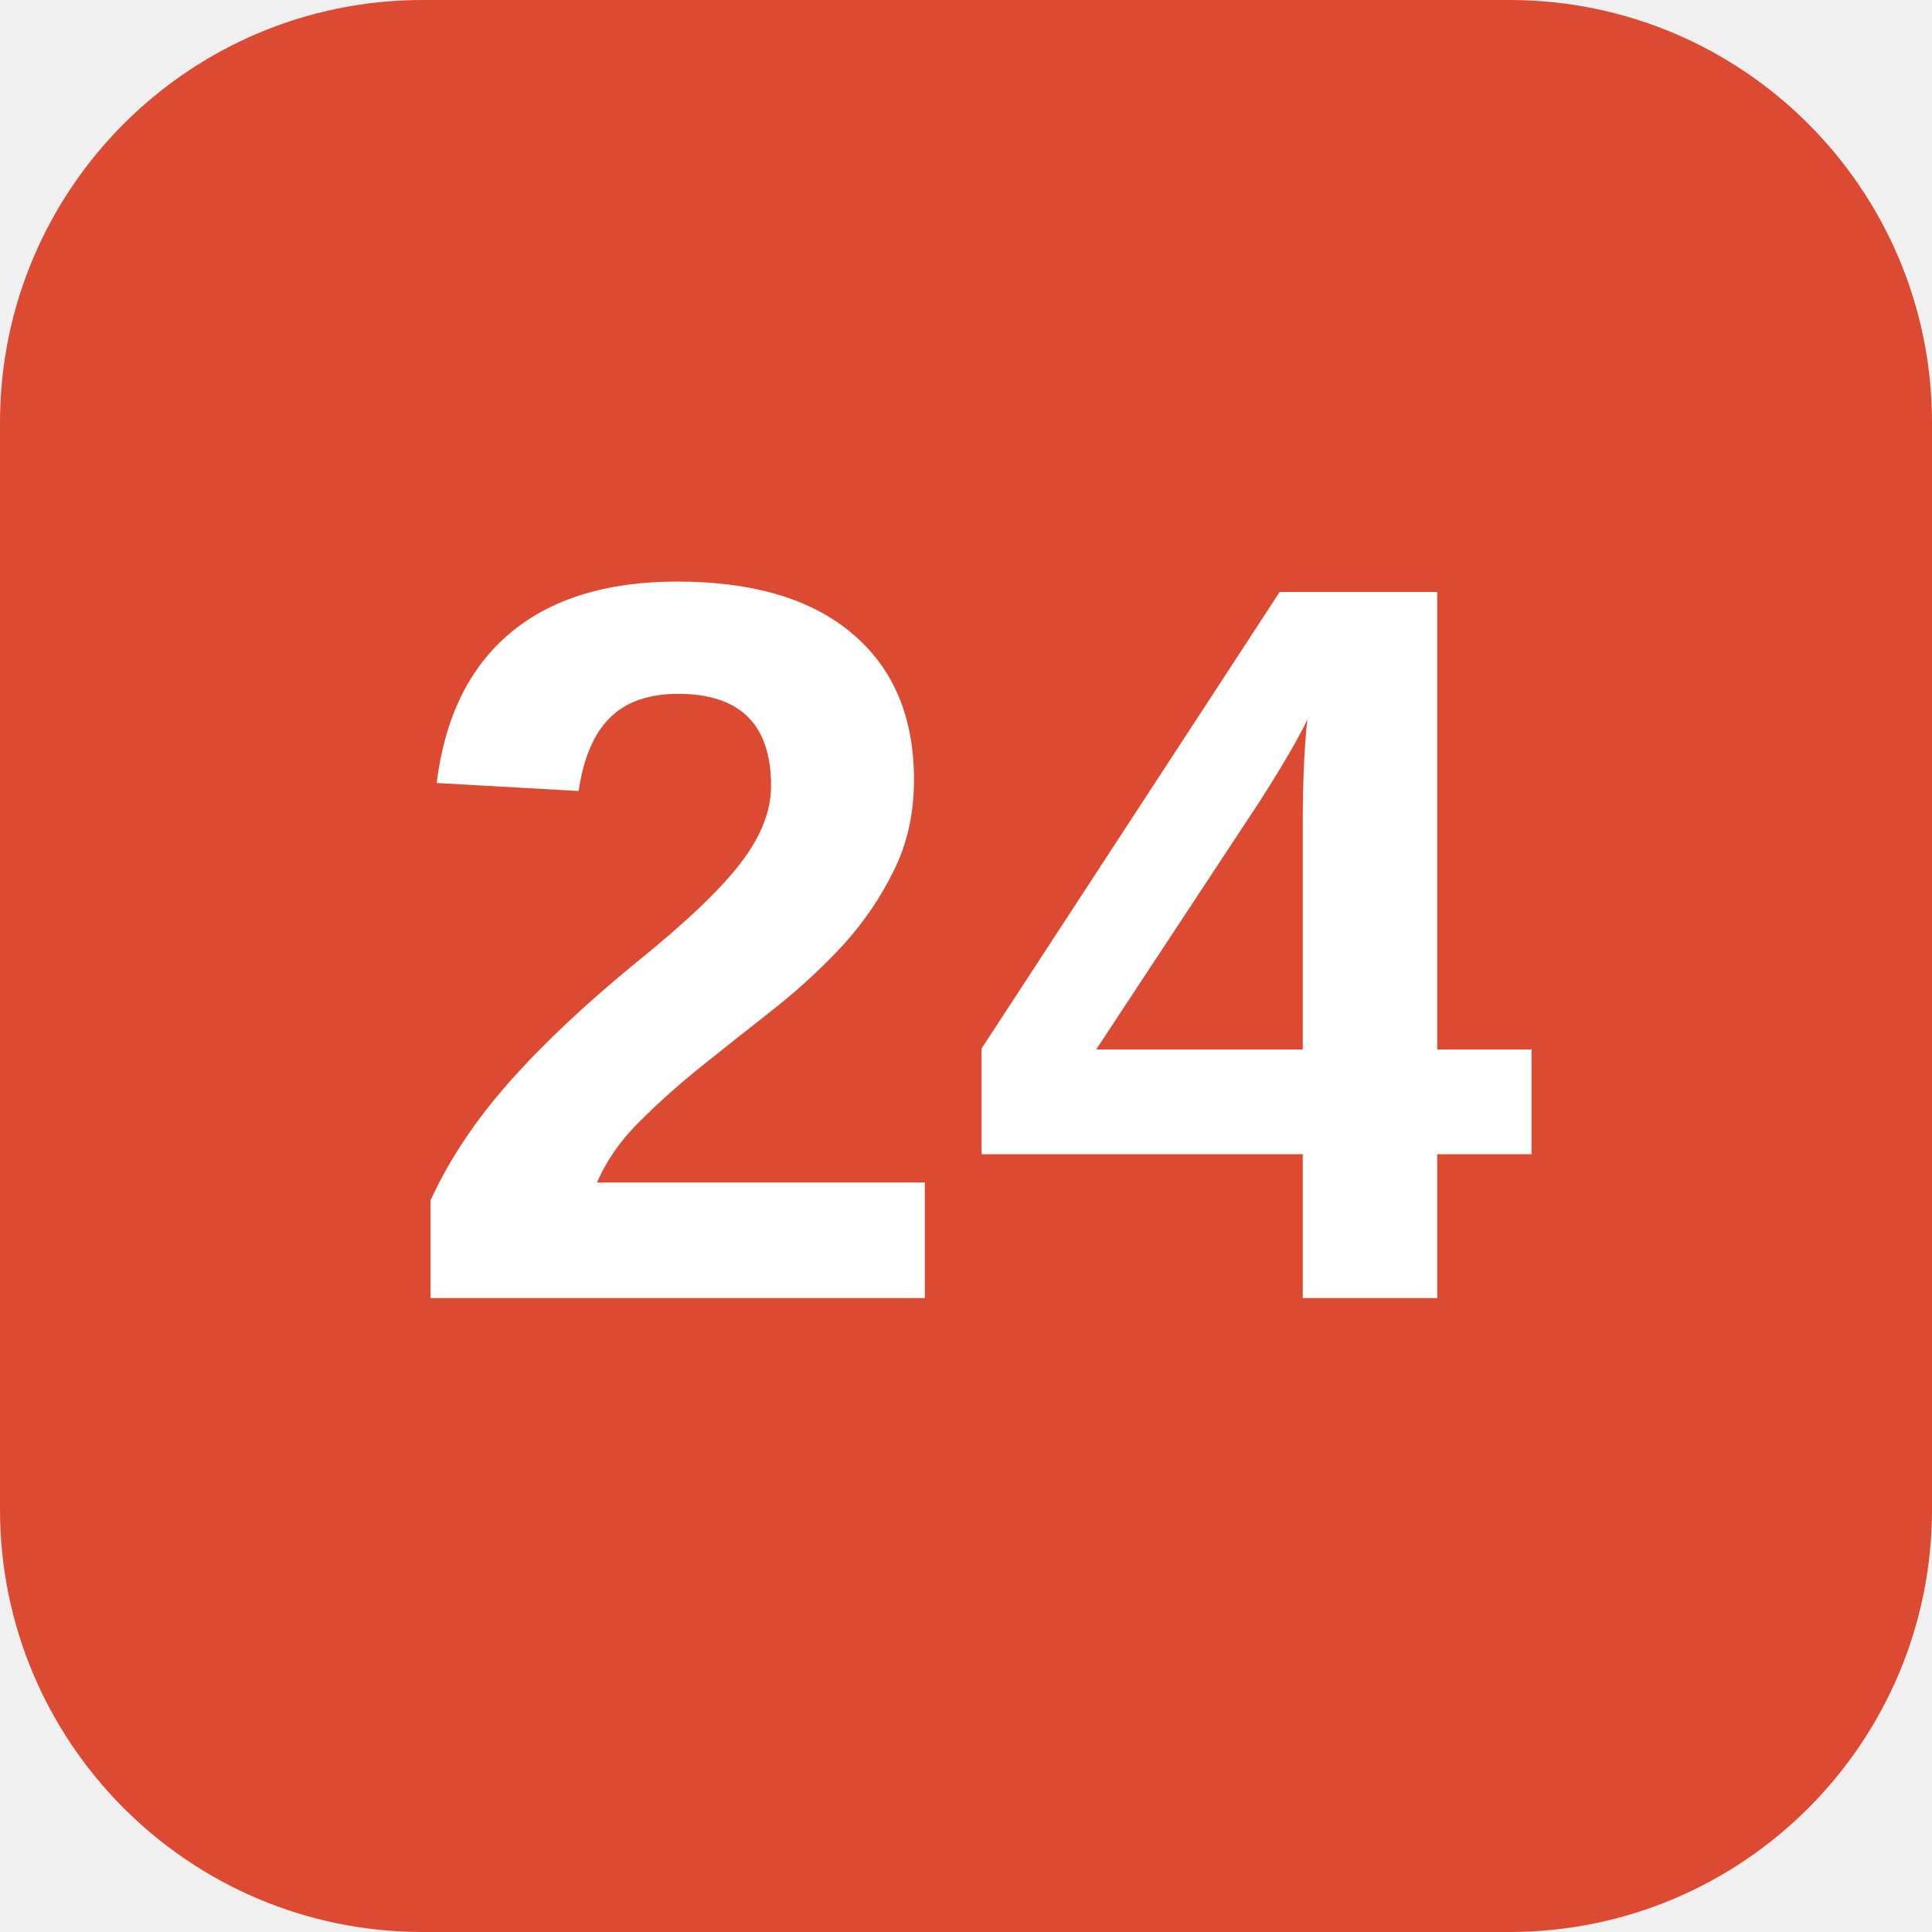
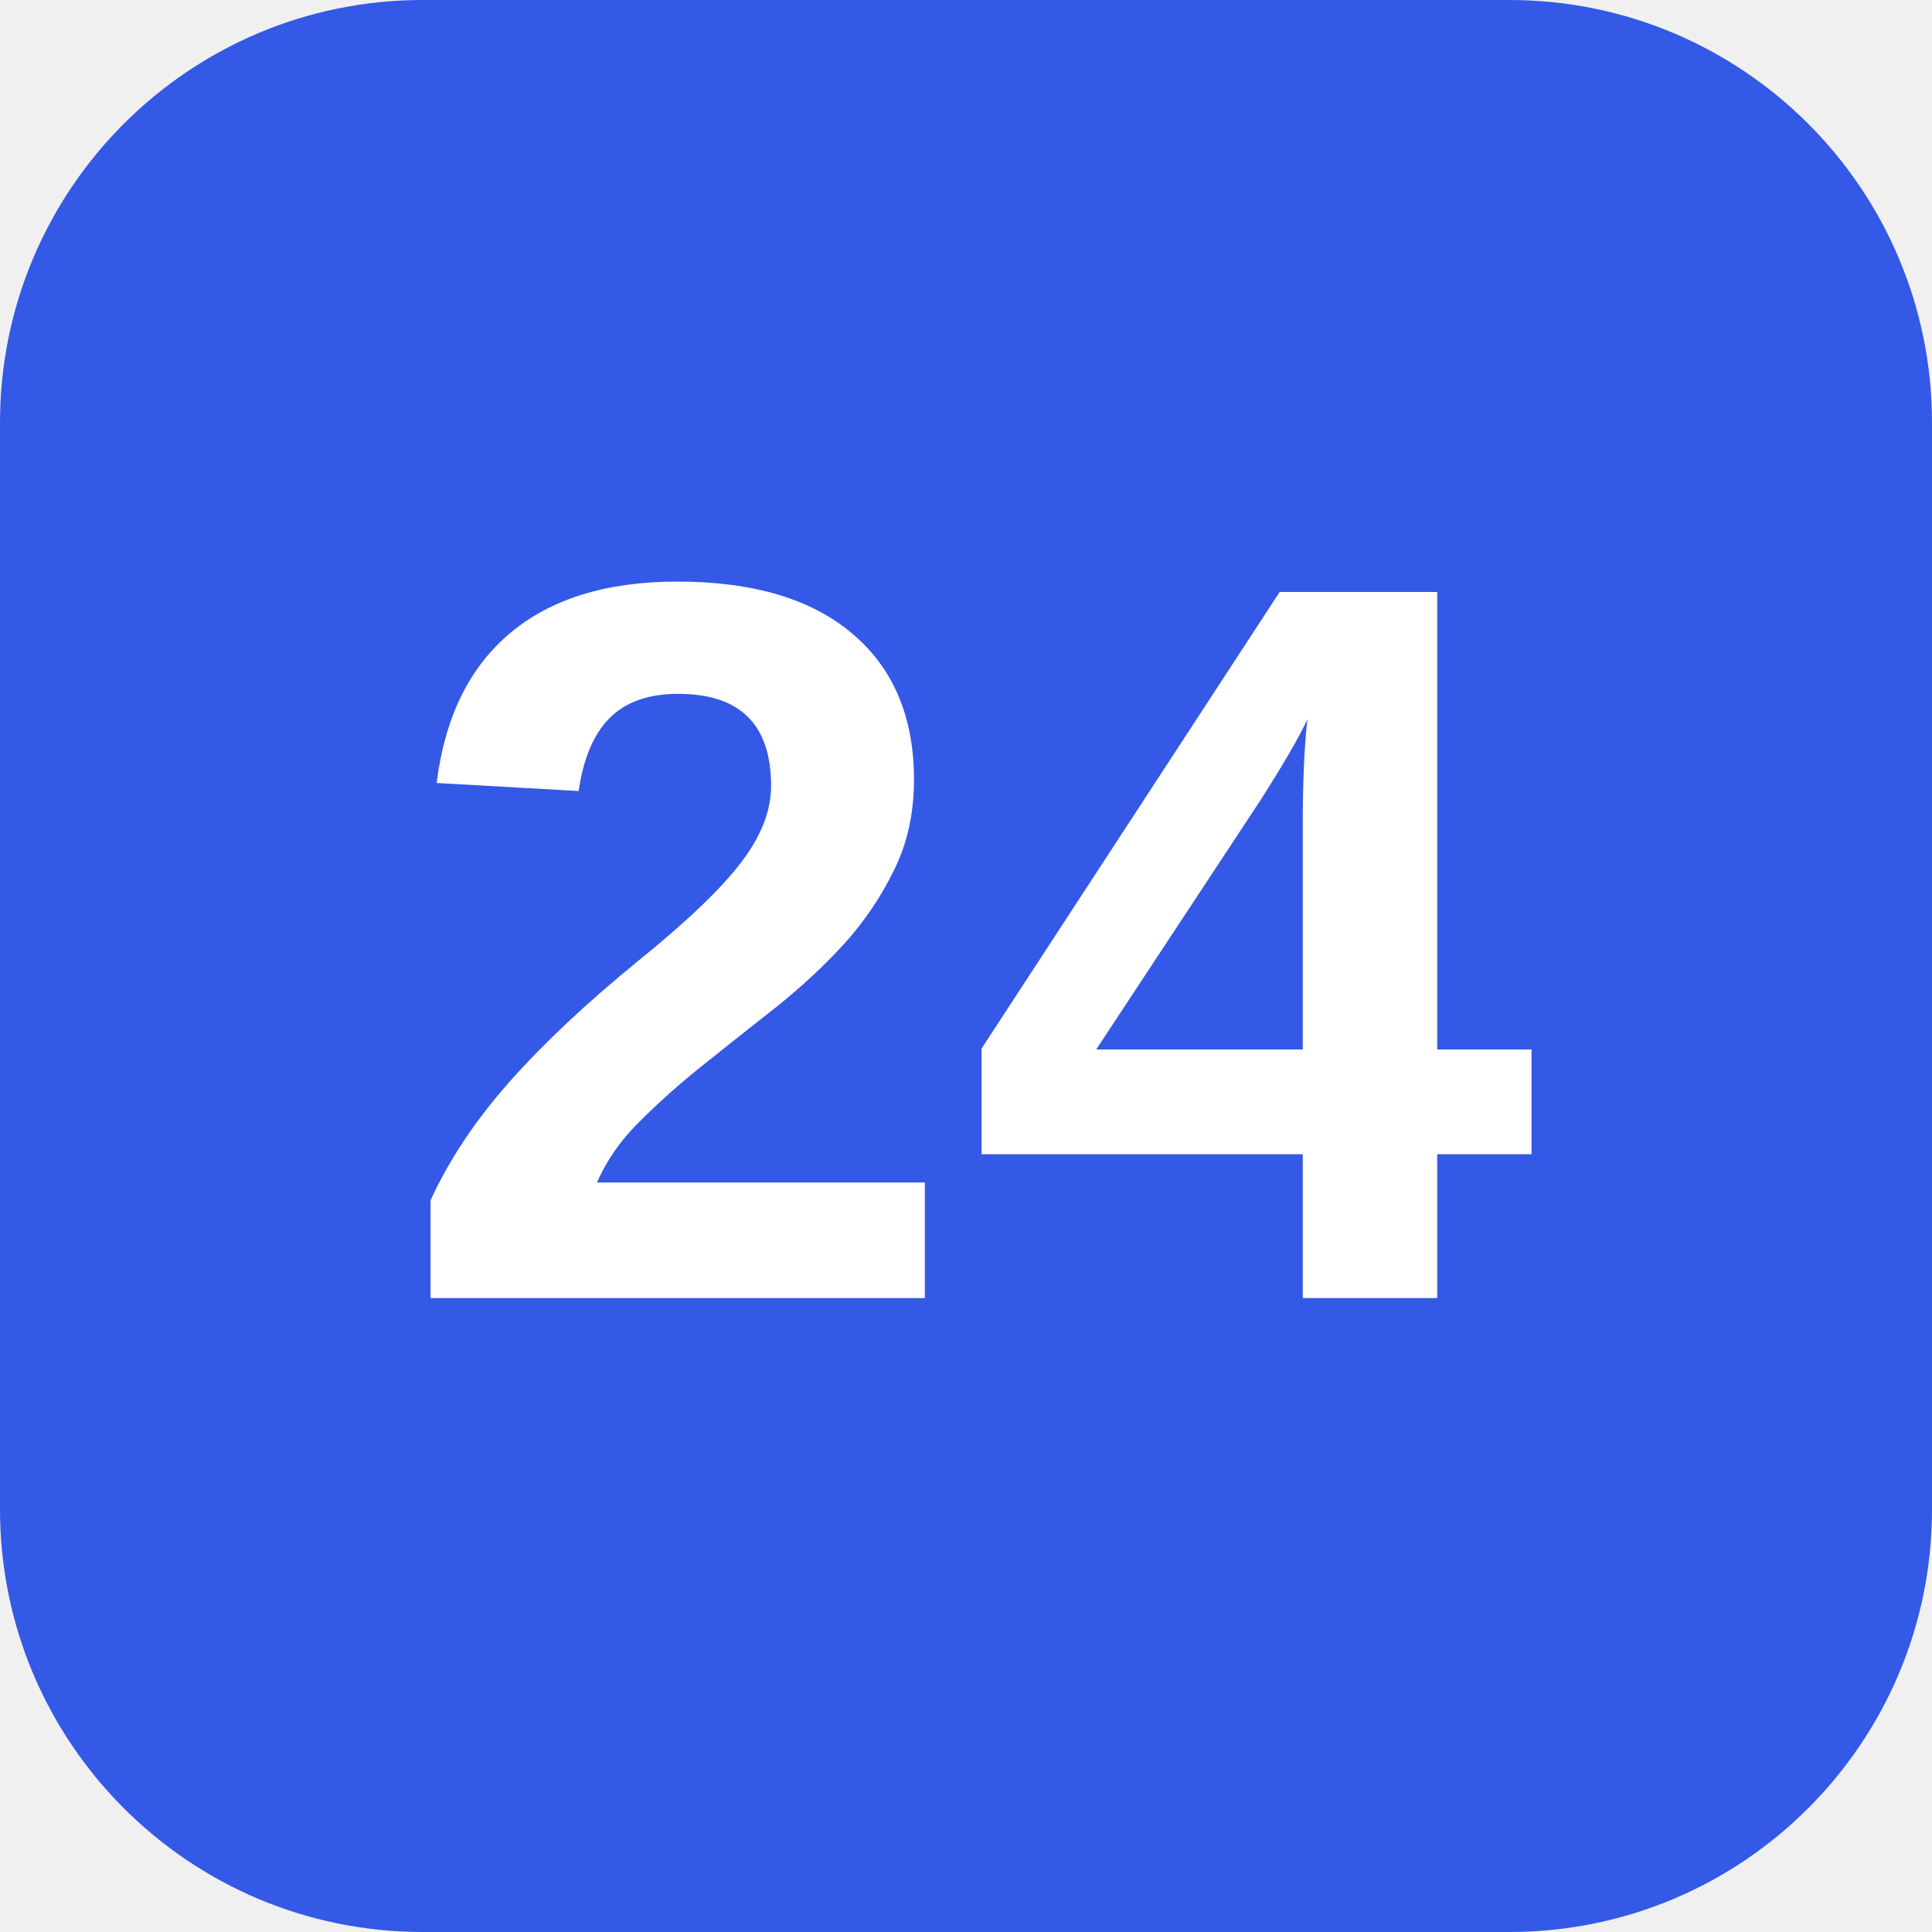
<svg xmlns="http://www.w3.org/2000/svg" viewBox="0 0 64 64">
-   <rect width="64" height="64" rx="14" fill="#dd4a32" />
+   <rect width="64" height="64" rx="14" fill="#3459e6" />
  <text x="32" y="43" text-anchor="middle" font-family="Arial,sans-serif" font-size="34" font-weight="800" fill="#fff">24</text>
</svg>
